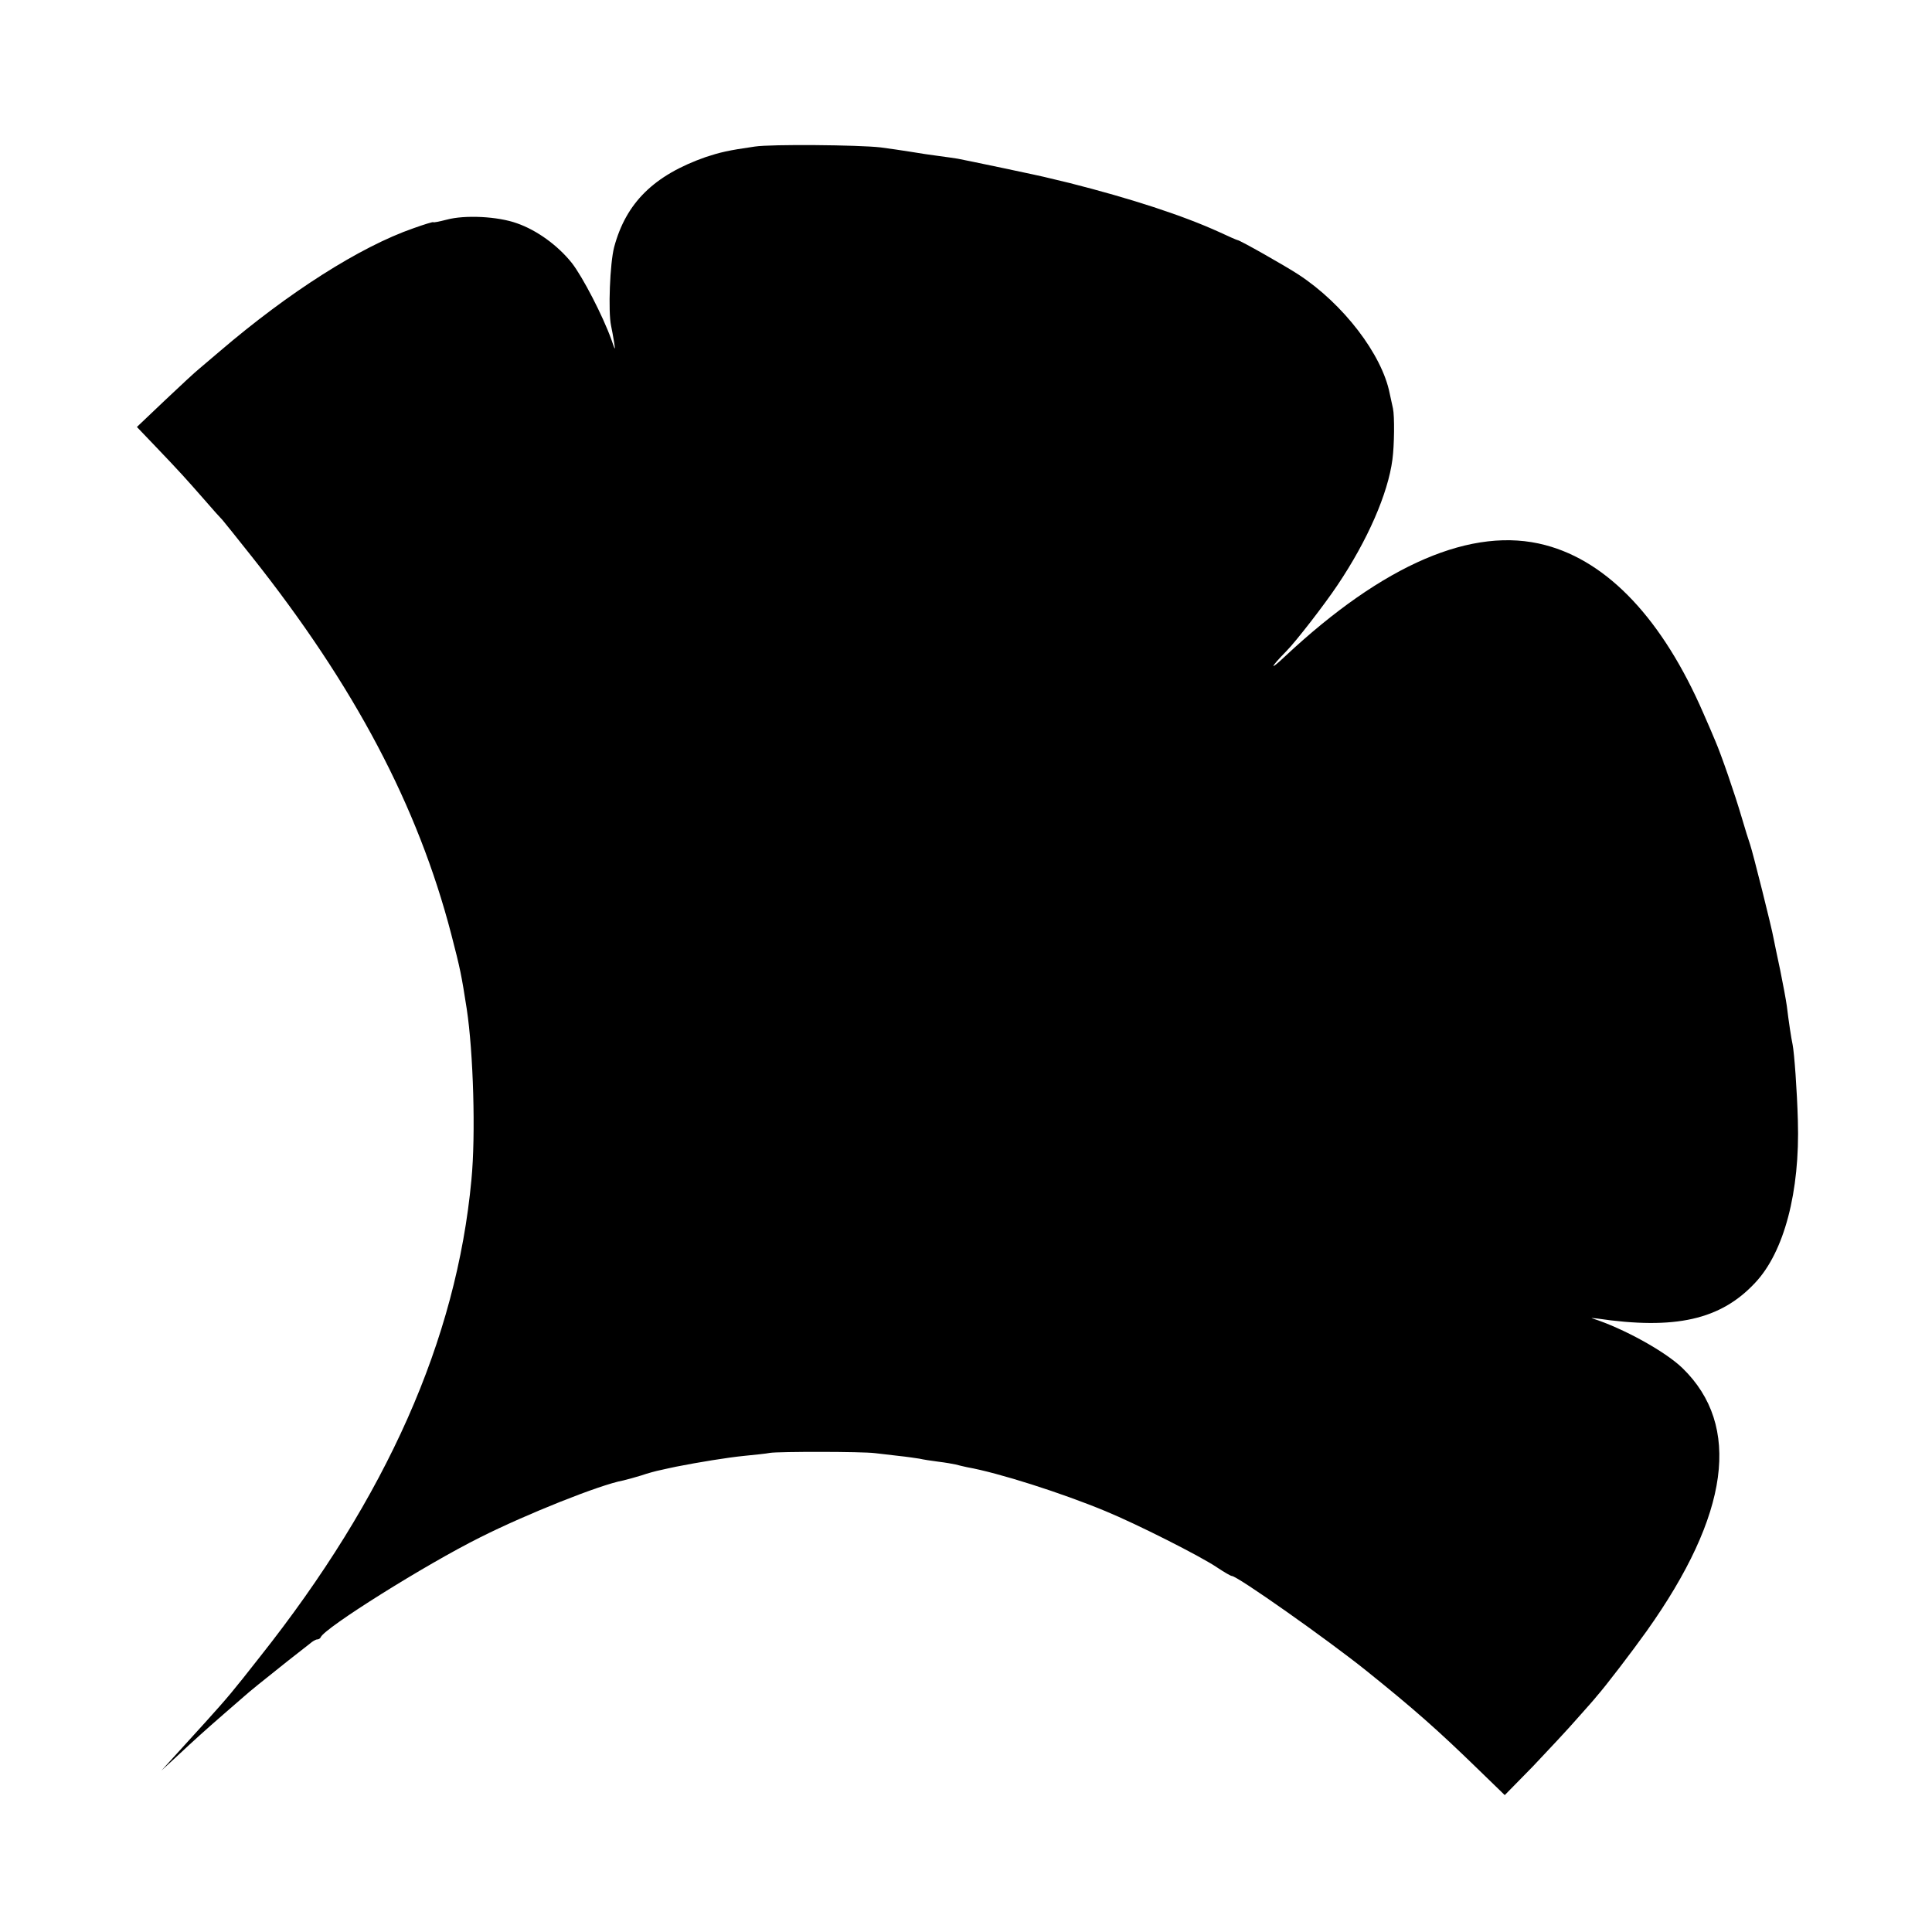
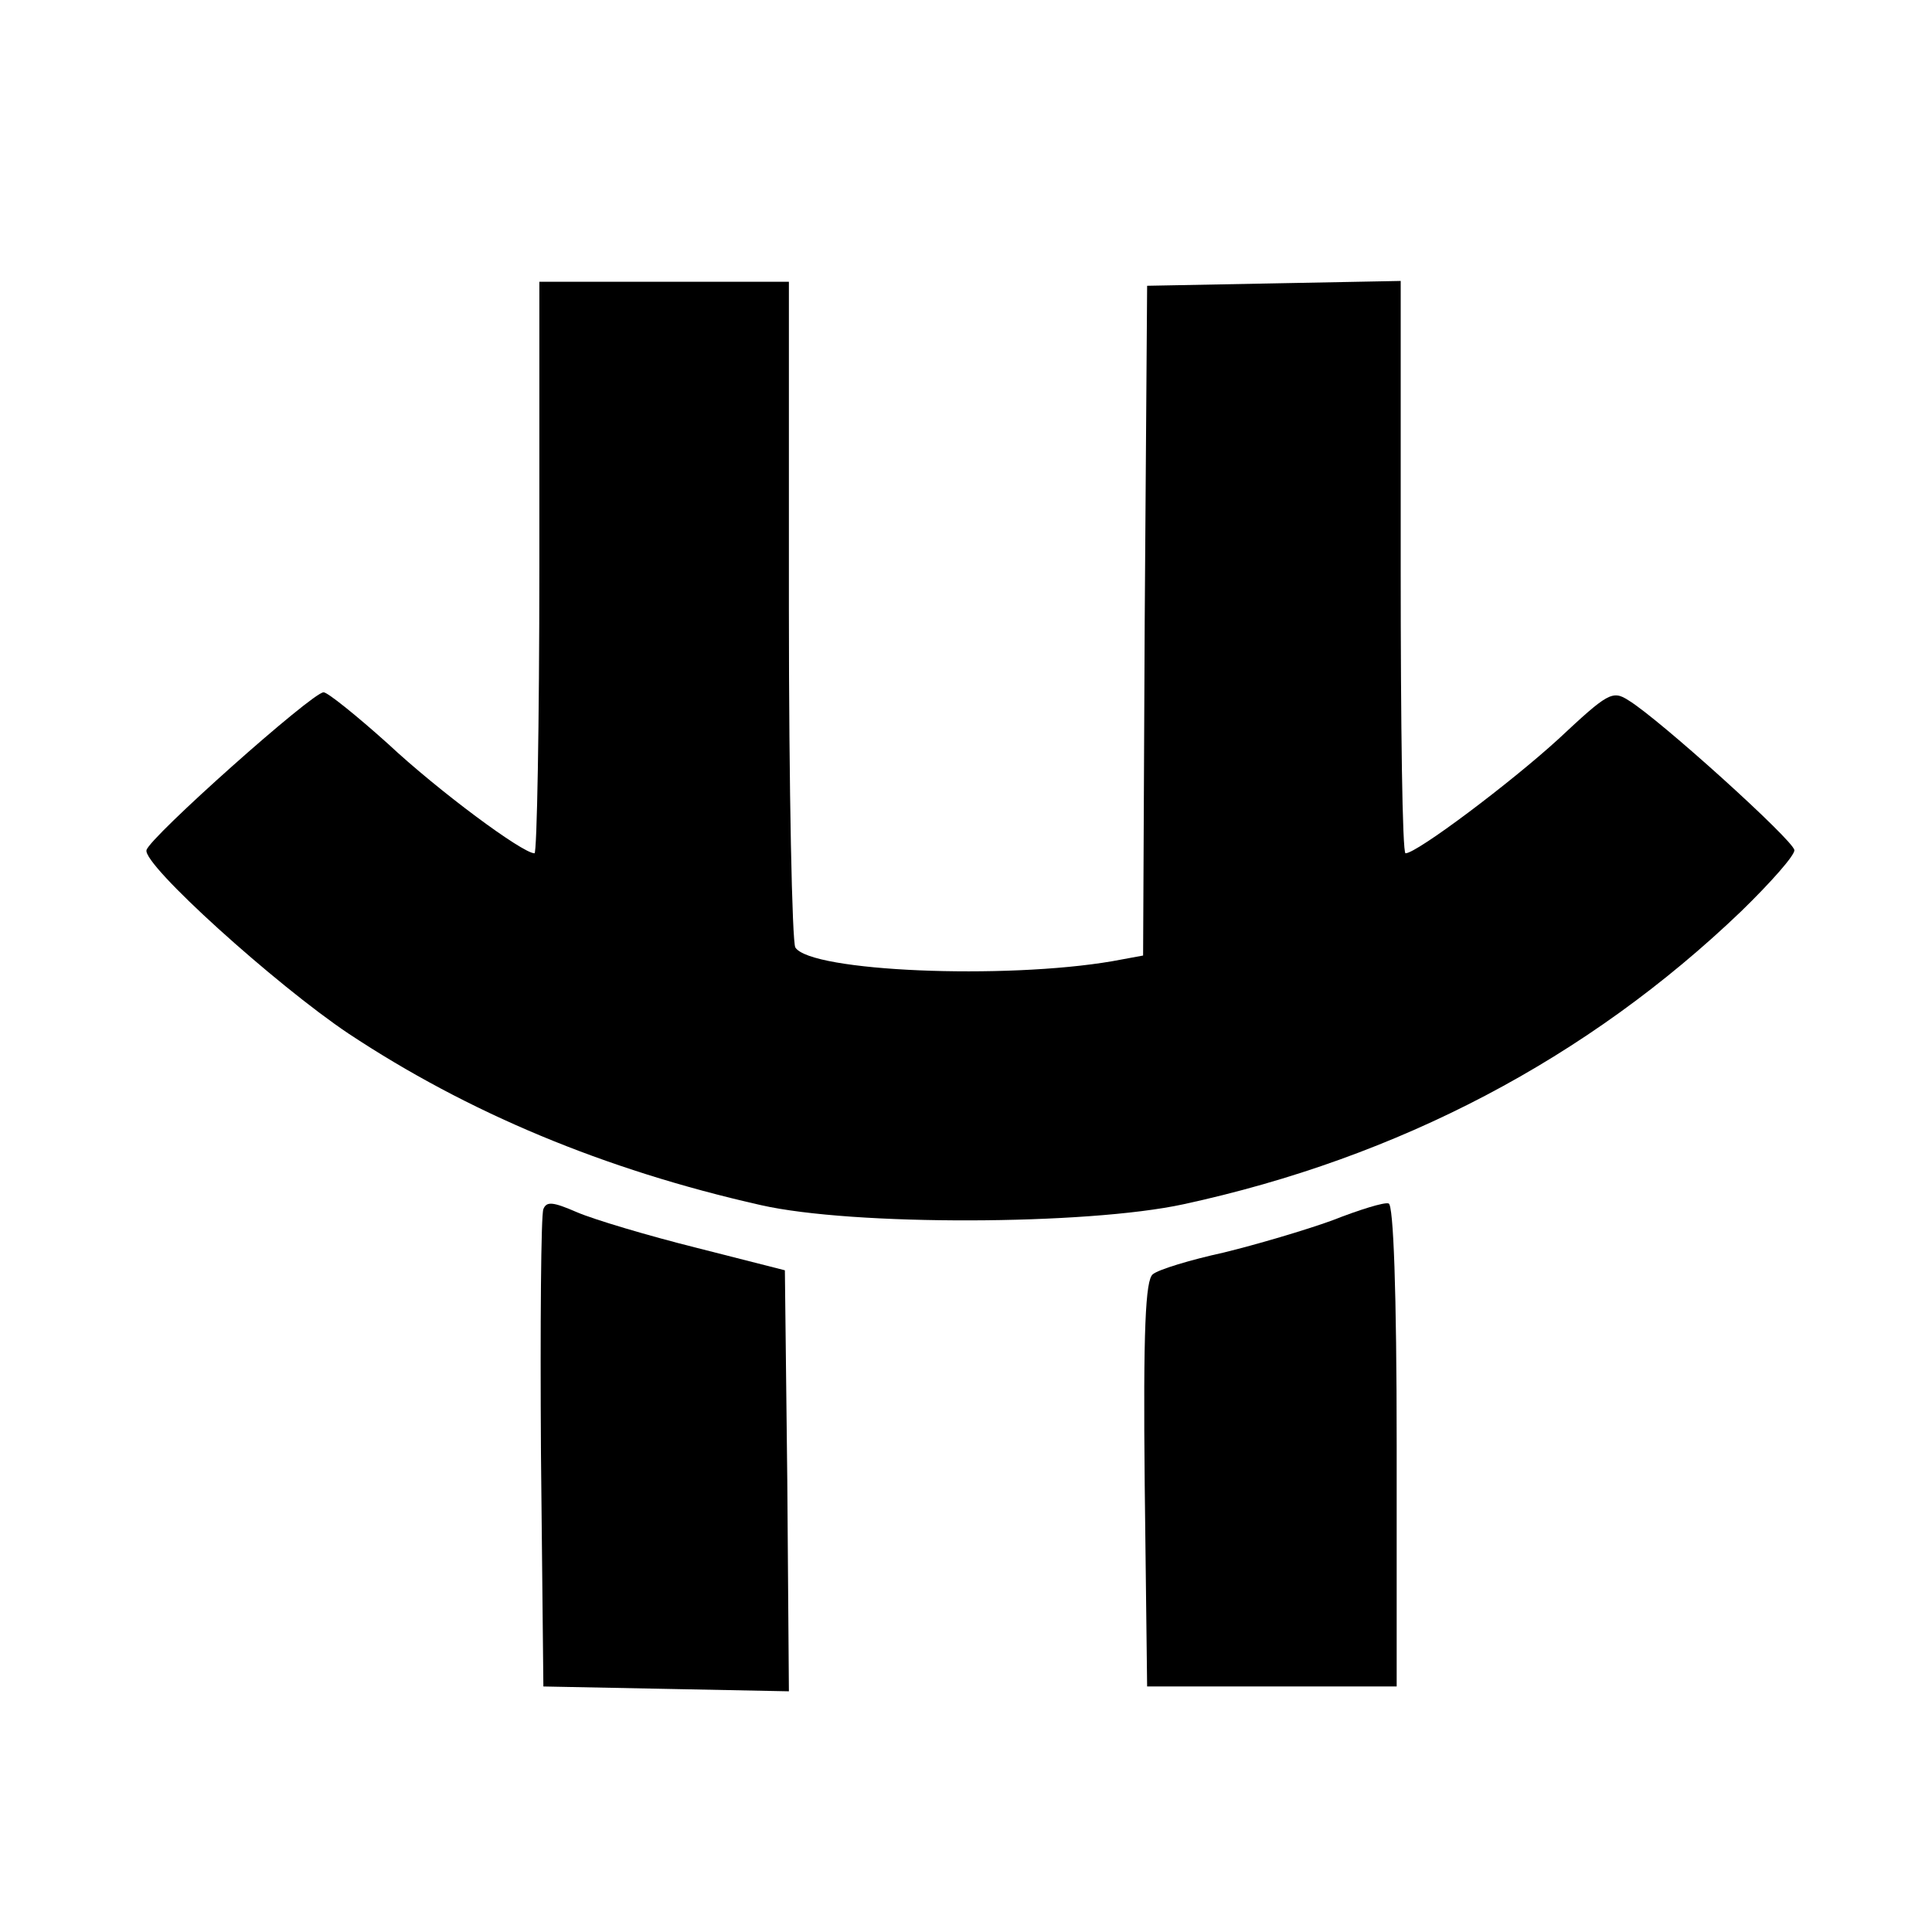
- <svg xmlns="http://www.w3.org/2000/svg" version="1.0" width="700pt" height="700pt" viewBox="0 0 700 700" preserveAspectRatio="xMidYMid meet">
-   <g transform="translate(0,700) scale(0.1,-0.1)" fill="#000000" stroke="none">
-     <path d="M2735 6469 c-98 -14 -126 -21 -178 -38 -188 -66 -289 -166 -332 -327 -15 -58 -22 -232 -11 -284 3 -14 8 -41 11 -60 5 -32 4 -31 -10 10 -31 86 -104 227 -143 277 -51 64 -127 119 -199 144 -69 25 -189 31 -255 13 -27 -7 -48 -11 -48 -9 0 2 -33 -8 -72 -22 -193 -67 -452 -232 -702 -446 -27 -23 -60 -51 -73 -62 -14 -11 -70 -63 -126 -116 l-101 -96 66 -69 c90 -94 114 -121 178 -194 30 -35 60 -68 66 -74 5 -6 53 -65 105 -131 374 -471 603 -905 724 -1370 33 -127 37 -148 56 -270 24 -157 33 -457 17 -620 -54 -579 -307 -1149 -767 -1729 -98 -125 -114 -144 -196 -235 -54 -59 -60 -66 -120 -132 l-40 -44 50 46 c76 71 104 96 175 158 36 31 70 61 76 66 14 13 72 60 154 125 36 28 73 57 83 65 9 8 21 15 26 15 5 0 11 3 13 8 14 34 381 264 578 362 167 84 435 191 518 206 13 3 42 11 65 18 23 8 56 17 72 20 17 4 41 9 55 12 81 16 185 33 245 39 39 4 81 8 95 11 32 5 334 5 380 -1 19 -2 58 -7 86 -10 29 -3 62 -8 75 -10 13 -3 44 -8 69 -11 25 -3 53 -8 62 -10 10 -3 29 -7 42 -10 113 -20 342 -93 501 -159 112 -46 346 -164 406 -205 24 -16 48 -30 52 -30 20 0 346 -230 487 -343 173 -139 259 -215 403 -355 l99 -96 102 104 c55 58 128 136 161 174 33 37 65 73 70 80 32 36 129 163 181 236 301 423 344 745 130 953 -63 61 -216 145 -326 180 -8 2 -1 2 15 0 284 -42 449 -5 574 129 105 111 163 330 155 588 -3 110 -13 245 -19 275 -5 23 -14 82 -21 140 -3 22 -14 81 -24 130 -11 50 -21 101 -24 115 -6 36 -75 311 -85 340 -5 14 -19 59 -31 100 -24 82 -74 227 -95 275 -7 17 -26 62 -43 100 -147 339 -345 550 -573 610 -263 70 -586 -69 -944 -404 -57 -54 -54 -41 5 19 35 35 140 171 186 240 109 162 183 332 199 455 7 51 8 158 2 185 -2 8 -7 33 -12 55 -28 141 -168 324 -330 430 -47 31 -213 125 -221 125 -2 0 -32 13 -66 29 -134 61 -322 122 -543 178 -33 8 -67 16 -75 18 -25 7 -303 65 -330 70 -14 2 -45 7 -70 10 -25 3 -70 10 -100 15 -30 5 -80 12 -110 16 -79 9 -396 12 -455 3z" />
+ <svg xmlns="http://www.w3.org/2000/svg" version="1.0" width="240pt" height="240pt" viewBox="0 0 240 240" preserveAspectRatio="xMidYMid meet">
+   <g transform="translate(0,240) scale(0.1,-0.1)" fill="#000000" stroke="none">
+     <path d="M670 1695 c0 -195 -3 -355 -6 -355 -15 0 -120 78 -182 136 -39 35 -75 64 -80 64 -14 0 -216 -180 -220 -196 -5 -18 160 -167 251 -228 148 -98 317 -169 512 -213 114 -26 405 -25 525 1 268 58 502 181 693 364 37 36 67 70 66 76 -1 12 -168 163 -206 186 -20 13 -26 9 -87 -48 -59 -54 -176 -142 -190 -142 -4 0 -6 160 -6 355 l0 356 -157 -3 -158 -3 -3 -416 -2 -416 -38 -7 c-134 -23 -375 -13 -394 17 -4 6 -8 195 -8 420 l0 407 -155 0 -155 0 0 -355z" />
+     <path d="M675 898 c-3 -7 -4 -144 -3 -303 l3 -290 153 -3 152 -3 -2 262 -3 261 -110 28 c-60 15 -127 35 -148 44 -30 13 -38 14 -42 4z" />
+     <path d="M1655 884 c-33 -12 -94 -30 -135 -40 -41 -9 -81 -21 -88 -27 -9 -7 -12 -68 -10 -261 l3 -251 155 0 155 0 0 299 c0 192 -4 300 -10 301 -5 2 -37 -8 -70 -21z" />
  </g>
</svg>
